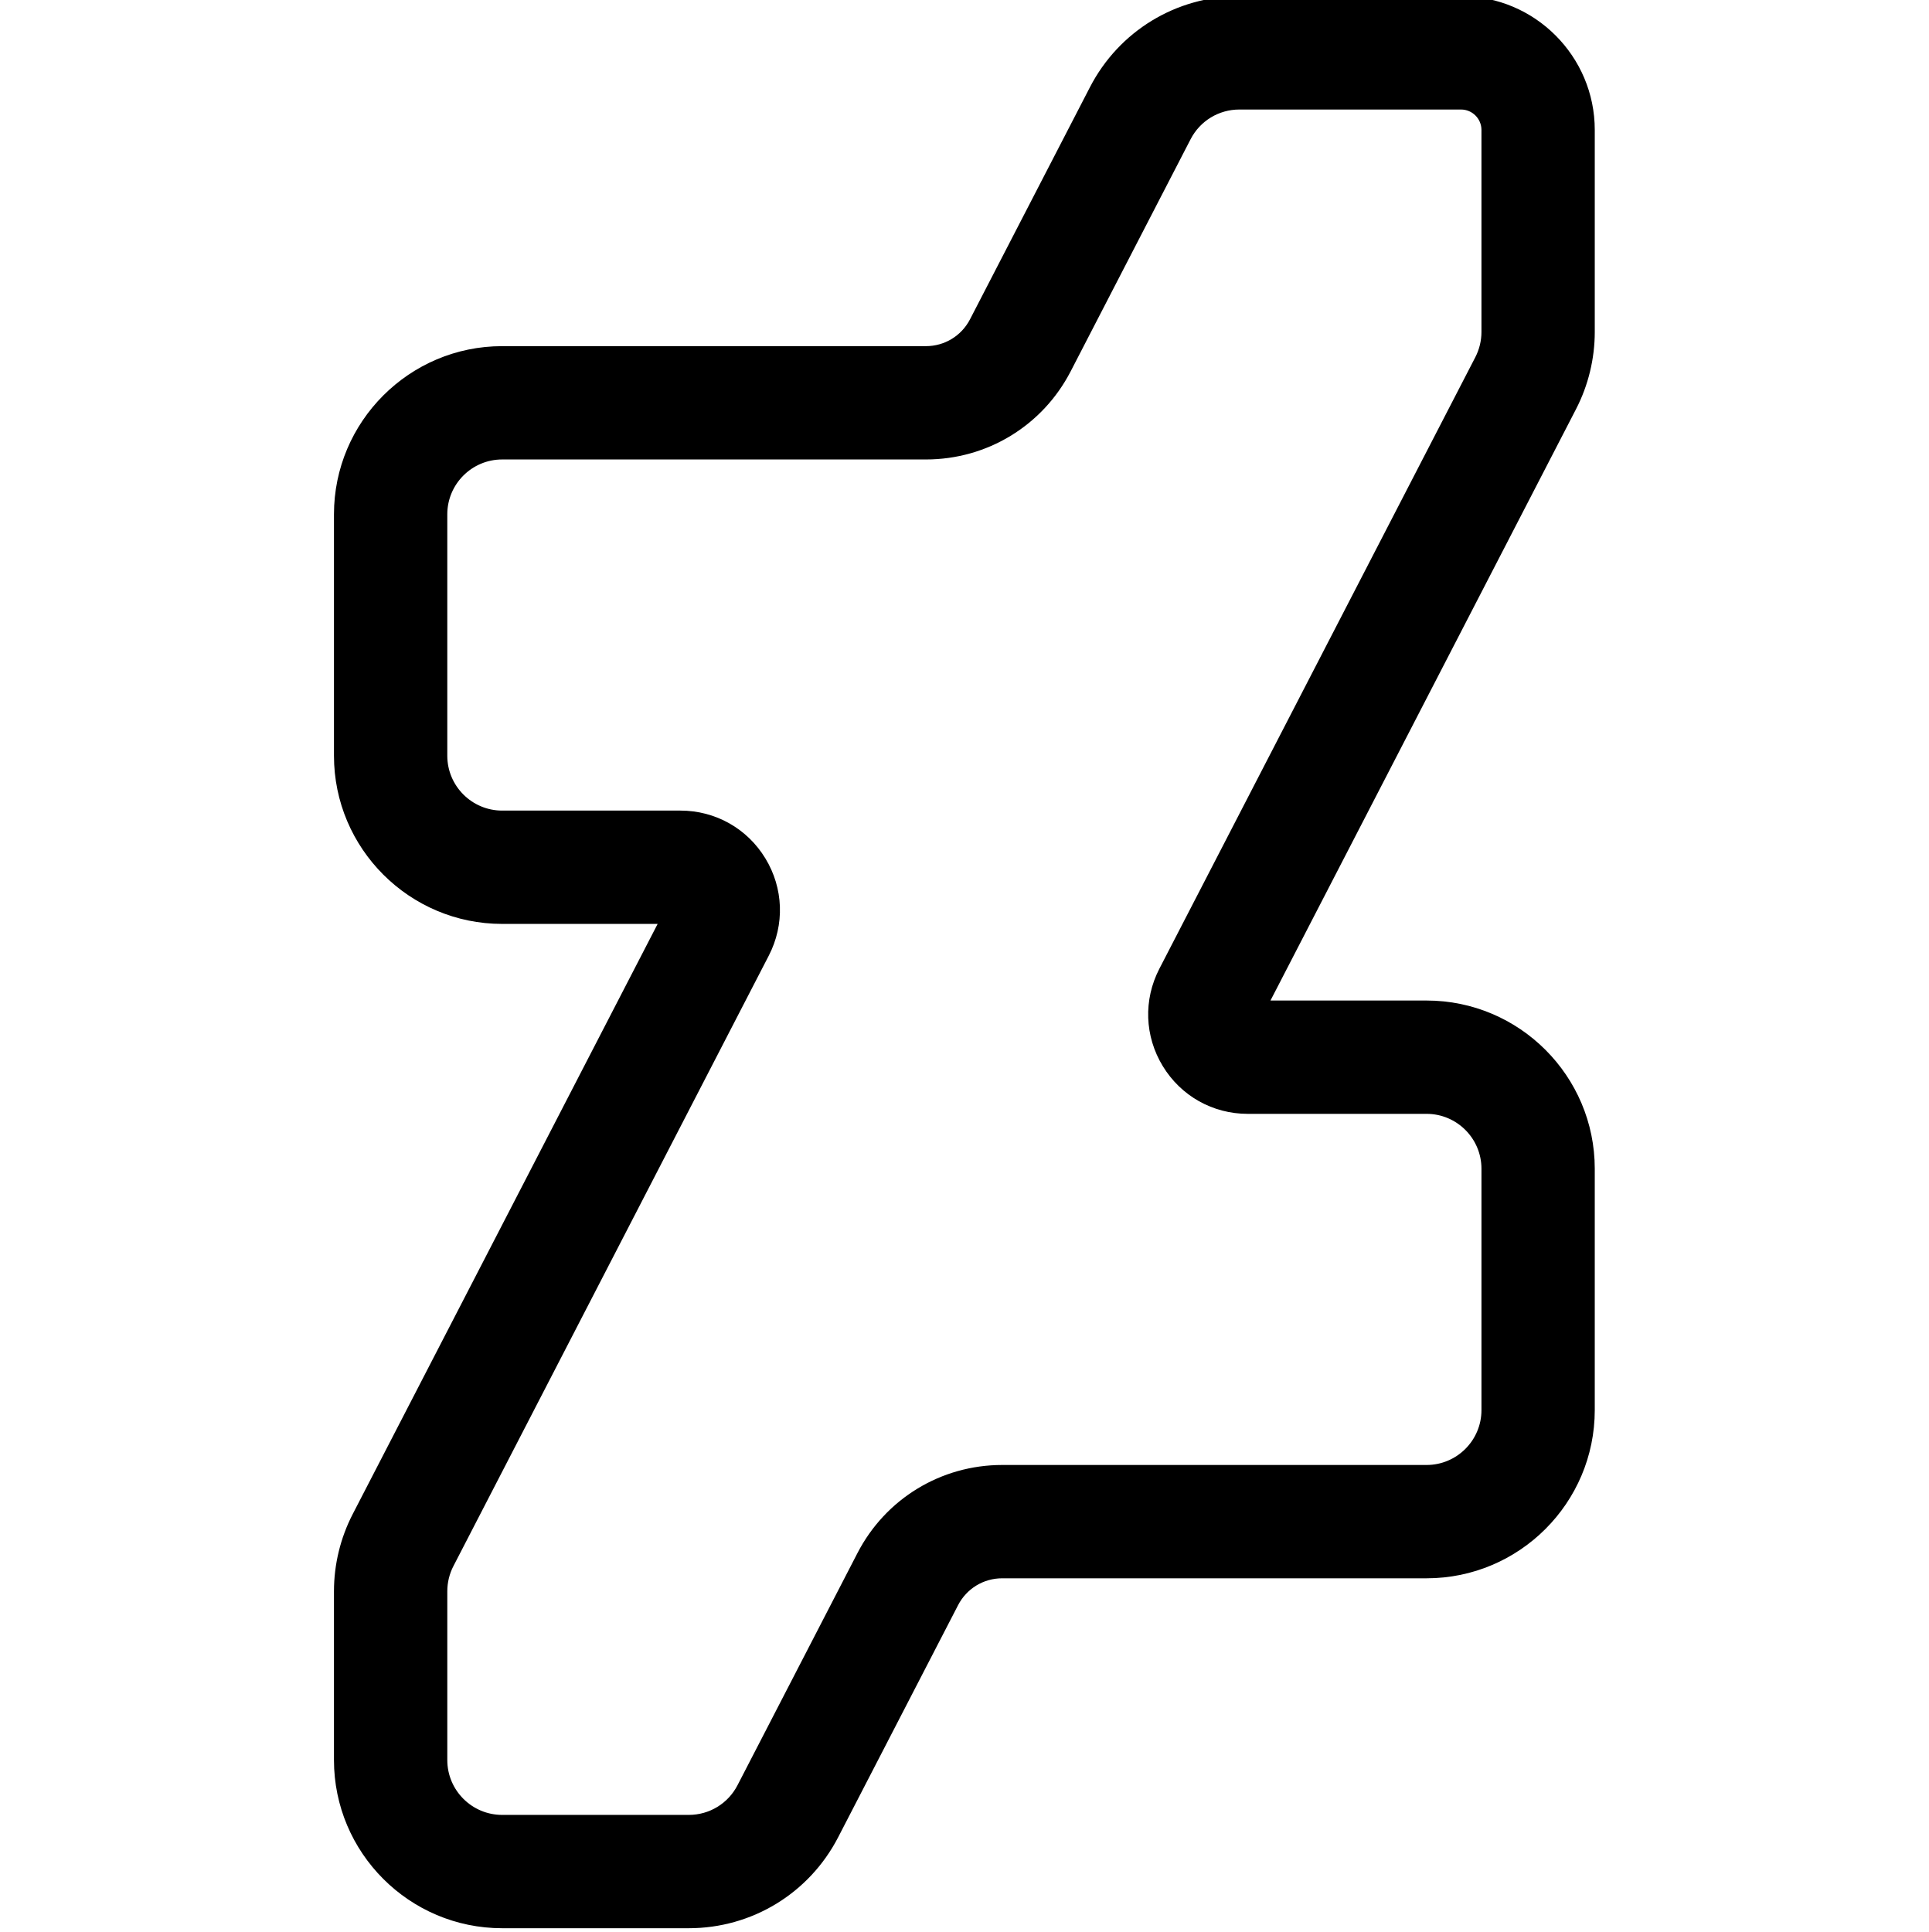
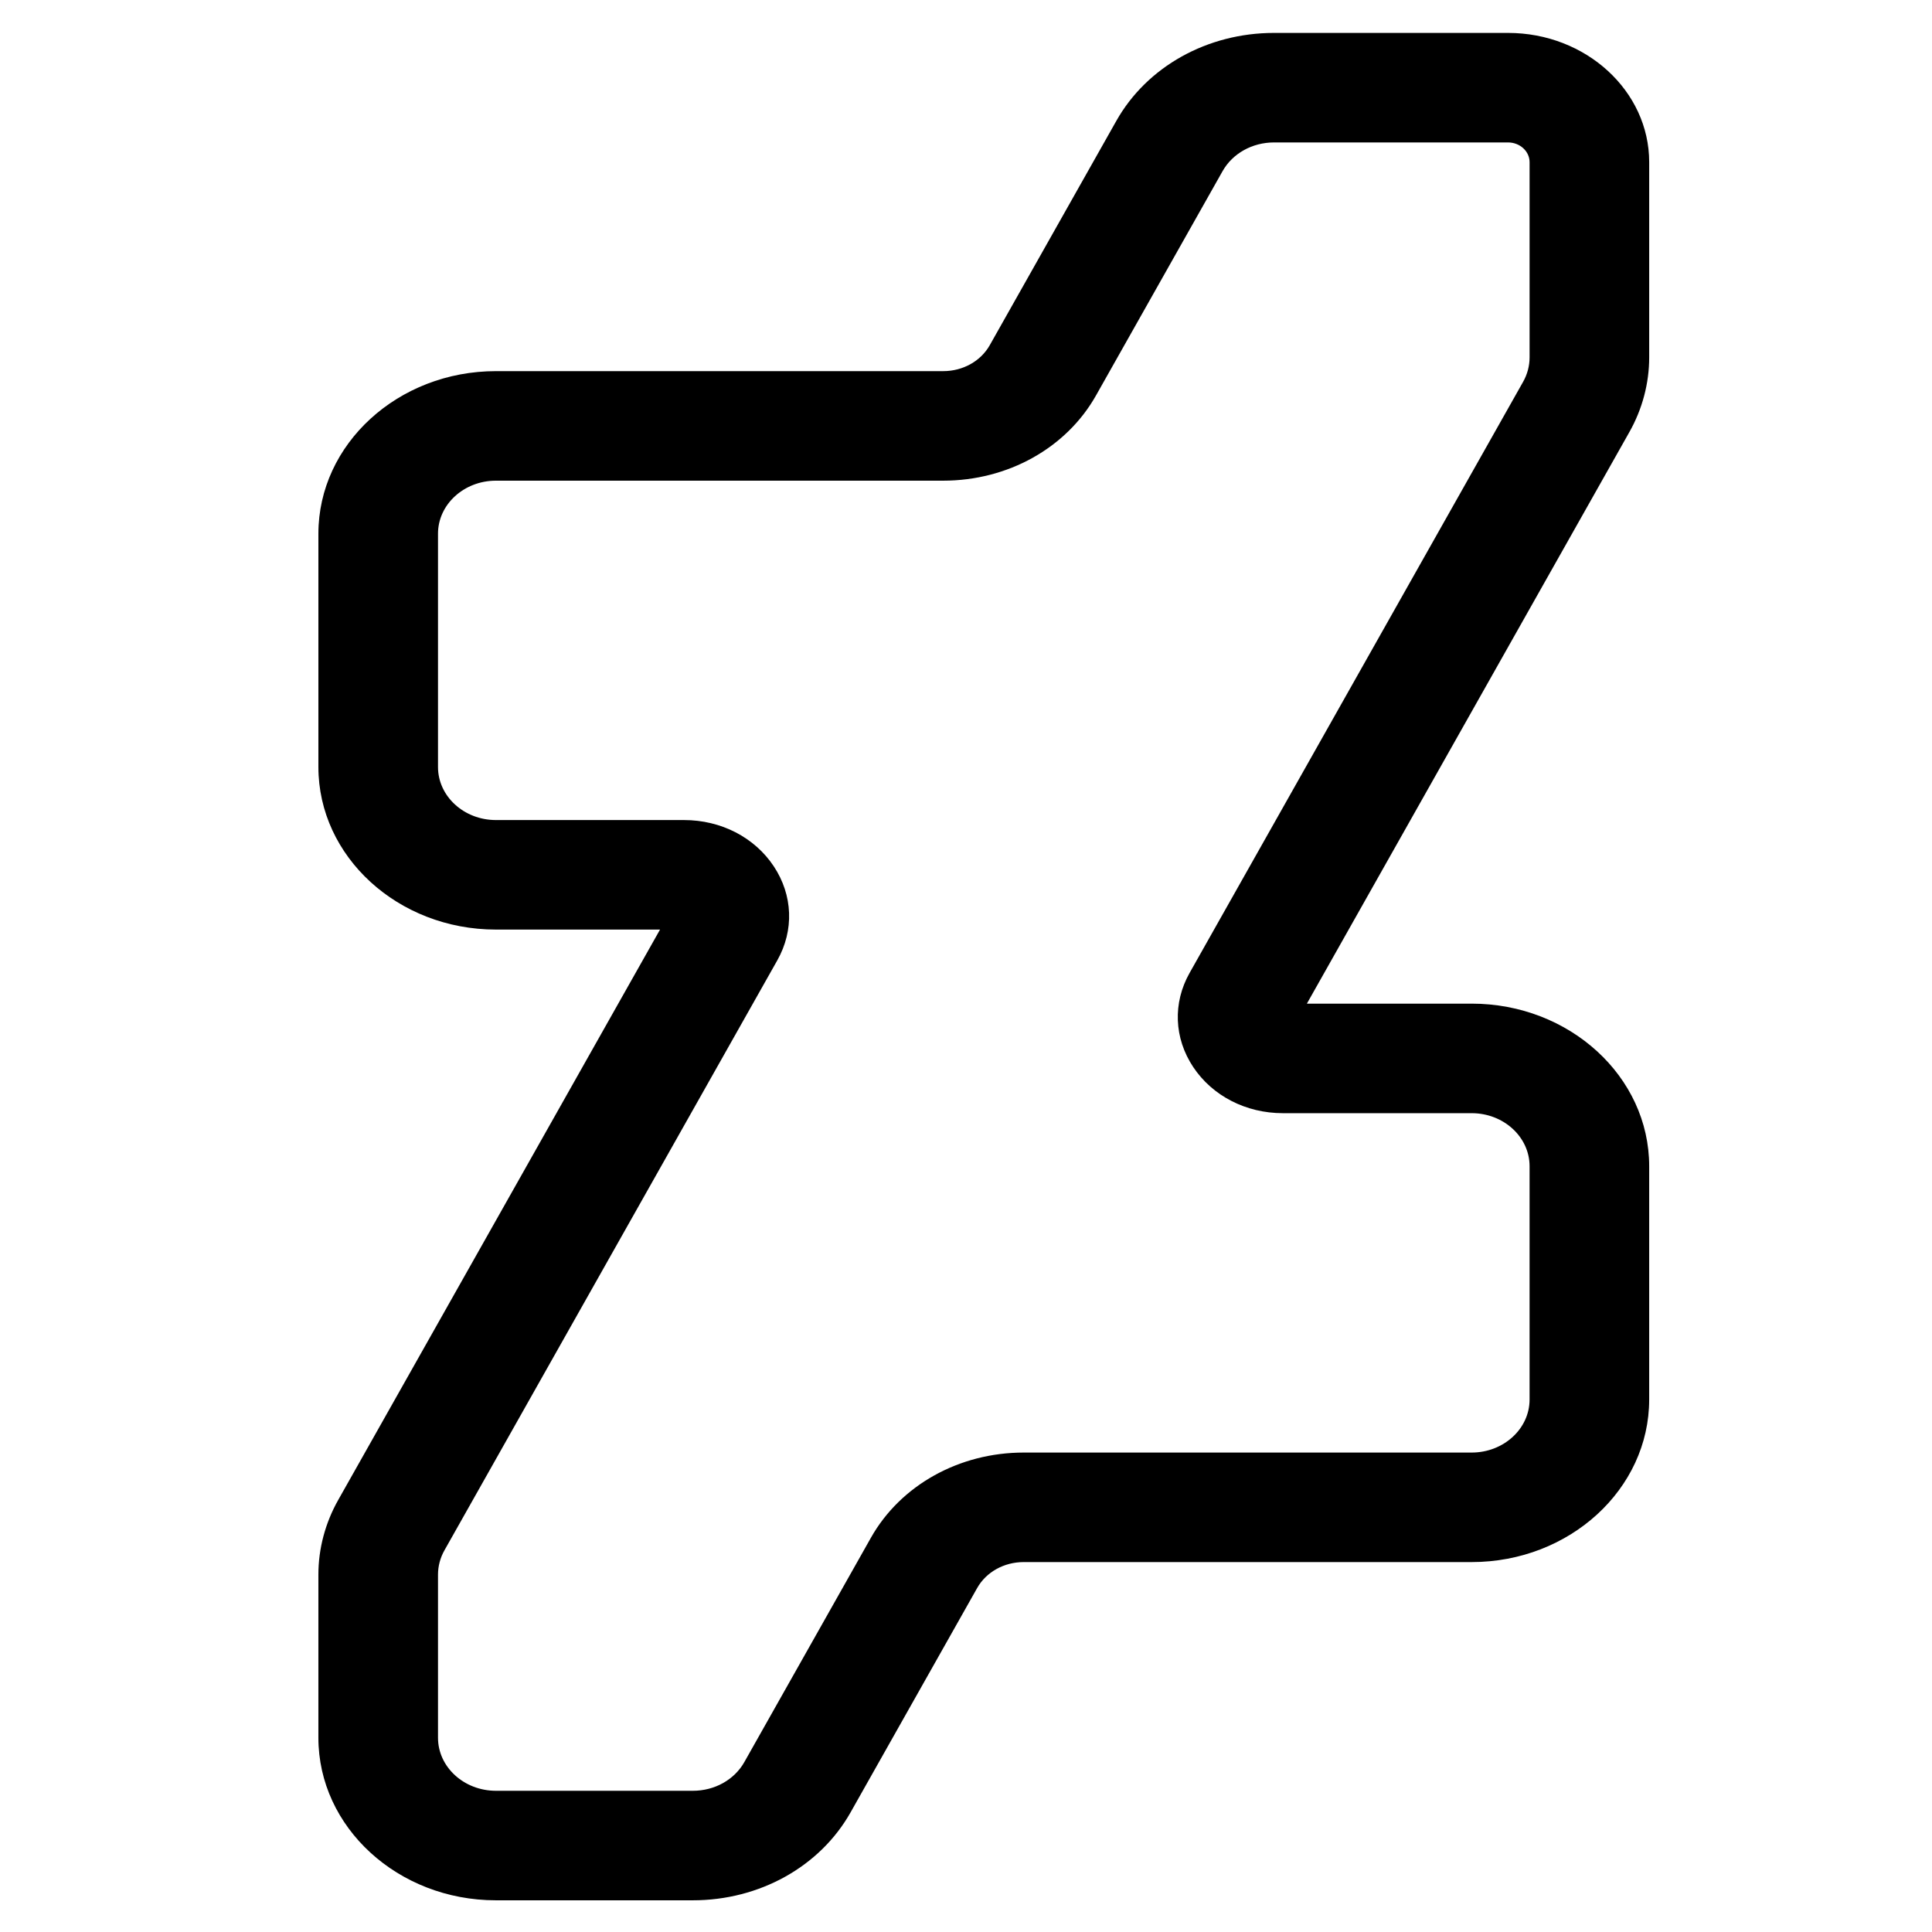
- <svg xmlns="http://www.w3.org/2000/svg" viewBox="-88 1 511 511.999">
-   <path d="m334.609 88.98v-53.543c0-19.539-15.895-35.438-35.438-35.438h-58.746c-16.738 0-31.91 9.238-39.594 24.113l-31.777 61.504c-2.27 4.391-6.75 7.117-11.691 7.117h-112.297c-24.574 0-44.566 19.996-44.566 44.57v63.973c0 24.574 19.992 44.57 44.566 44.57h41.207l-80.801 156.398c-3.254 6.293-4.973 13.367-4.973 20.457v44.727c0 24.578 19.992 44.57 44.566 44.57h49.449c16.742 0 31.914-9.238 39.598-24.113l31.777-61.504c2.27-4.391 6.746-7.117 11.688-7.117h112.465c24.574 0 44.566-19.996 44.566-44.57v-63.973c0-24.574-19.992-44.57-44.566-44.57h-41.371l80.965-156.715c3.254-6.297 4.973-13.371 4.973-20.457zm-30.027 0c0 2.312-.562 4.617-1.621 6.672l-83.73 162.066c-4.258 8.242-3.922 17.891.902 25.812 4.824 7.922 13.242 12.652 22.516 12.652h47.395c8.016 0 14.539 6.523 14.539 14.539v63.973c0 8.016-6.523 14.539-14.539 14.539h-112.465c-16.219 0-30.922 8.953-38.363 23.363l-31.777 61.504c-2.508 4.855-7.457 7.867-12.918 7.867h-49.449c-8.02 0-14.539-6.52-14.539-14.539v-44.727c0-2.312.559-4.621 1.621-6.672l83.562-161.754c4.258-8.238 3.922-17.887-.902-25.809s-13.242-12.652-22.516-12.652h-47.227c-8.02 0-14.539-6.523-14.539-14.539v-63.973c0-8.02 6.52-14.539 14.539-14.539h112.293c16.223 0 30.926-8.953 38.367-23.367l31.777-61.504c2.508-4.852 7.457-7.867 12.918-7.867h58.746c2.98 0 5.41 2.43 5.41 5.41zm0 0" />
+ <svg xmlns="http://www.w3.org/2000/svg" height="300" width="300" id="svg835" version="1.1" viewBox="-88 1 300 300">
+   <defs id="defs839" />
+   <g id="layer1">
+     <path d="M 168.085,56.505 V 26.181 c 0,-11.066 -9.831,-20.07 -21.918,-20.07 h -36.334 c -10.353,0 -19.736,5.232 -24.489,13.656 l -19.654,34.832 c -1.404,2.487 -4.175,4.031 -7.231,4.031 h -69.455 c -15.199,0 -27.564,11.325 -27.564,25.242 v 36.23 c 0,13.917 12.365,25.242 27.564,25.242 h 25.486 l -49.975,88.575 c -2.013,3.564 -3.076,7.57 -3.076,11.586 v 25.331 c 0,13.92 12.365,25.242 27.564,25.242 h 30.584 c 10.355,0 19.739,-5.232 24.491,-13.656 l 19.654,-34.832 c 1.404,-2.487 4.172,-4.031 7.229,-4.031 h 69.559 c 15.199,0 27.564,-11.325 27.564,-25.242 v -36.23 c 0,-13.917 -12.365,-25.242 -27.564,-25.242 h -25.588 l 50.077,-88.754 c 2.013,-3.566 3.076,-7.573 3.076,-11.586 z m -18.572,0 c 0,1.31 -0.348,2.615 -1.003,3.779 L 96.723,152.069 c -2.633,4.668 -2.426,10.132 0.558,14.619 2.984,4.486 8.19,7.166 13.926,7.166 h 29.313 c 4.958,0 8.992,3.695 8.992,8.234 v 36.23 c 0,4.54 -4.035,8.234 -8.992,8.234 H 70.961 c -10.031,0 -19.125,5.071 -23.728,13.232 l -19.654,34.832 c -1.551,2.75 -4.612,4.456 -7.99,4.456 H -10.995 c -4.96,0 -8.992,-3.692 -8.992,-8.234 v -25.331 c 0,-1.31 0.345,-2.617 1.003,-3.779 l 51.683,-91.608 c 2.633,-4.666 2.426,-10.13 -0.558,-14.617 -2.984,-4.487 -8.19,-7.166 -13.926,-7.166 H -10.995 c -4.96,0 -8.992,-3.695 -8.992,-8.234 V 83.873 c 0,-4.542 4.032,-8.234 8.992,-8.234 h 69.453 c 10.034,0 19.128,-5.071 23.73,-13.234 L 101.843,27.573 c 1.551,-2.748 4.612,-4.456 7.99,-4.456 h 36.334 c 1.843,0 3.346,1.376 3.346,3.064 z m 0,0" id="path833" style="stroke-width:0.592" />
+   </g>
+   <g id="layer2" />
</svg>
